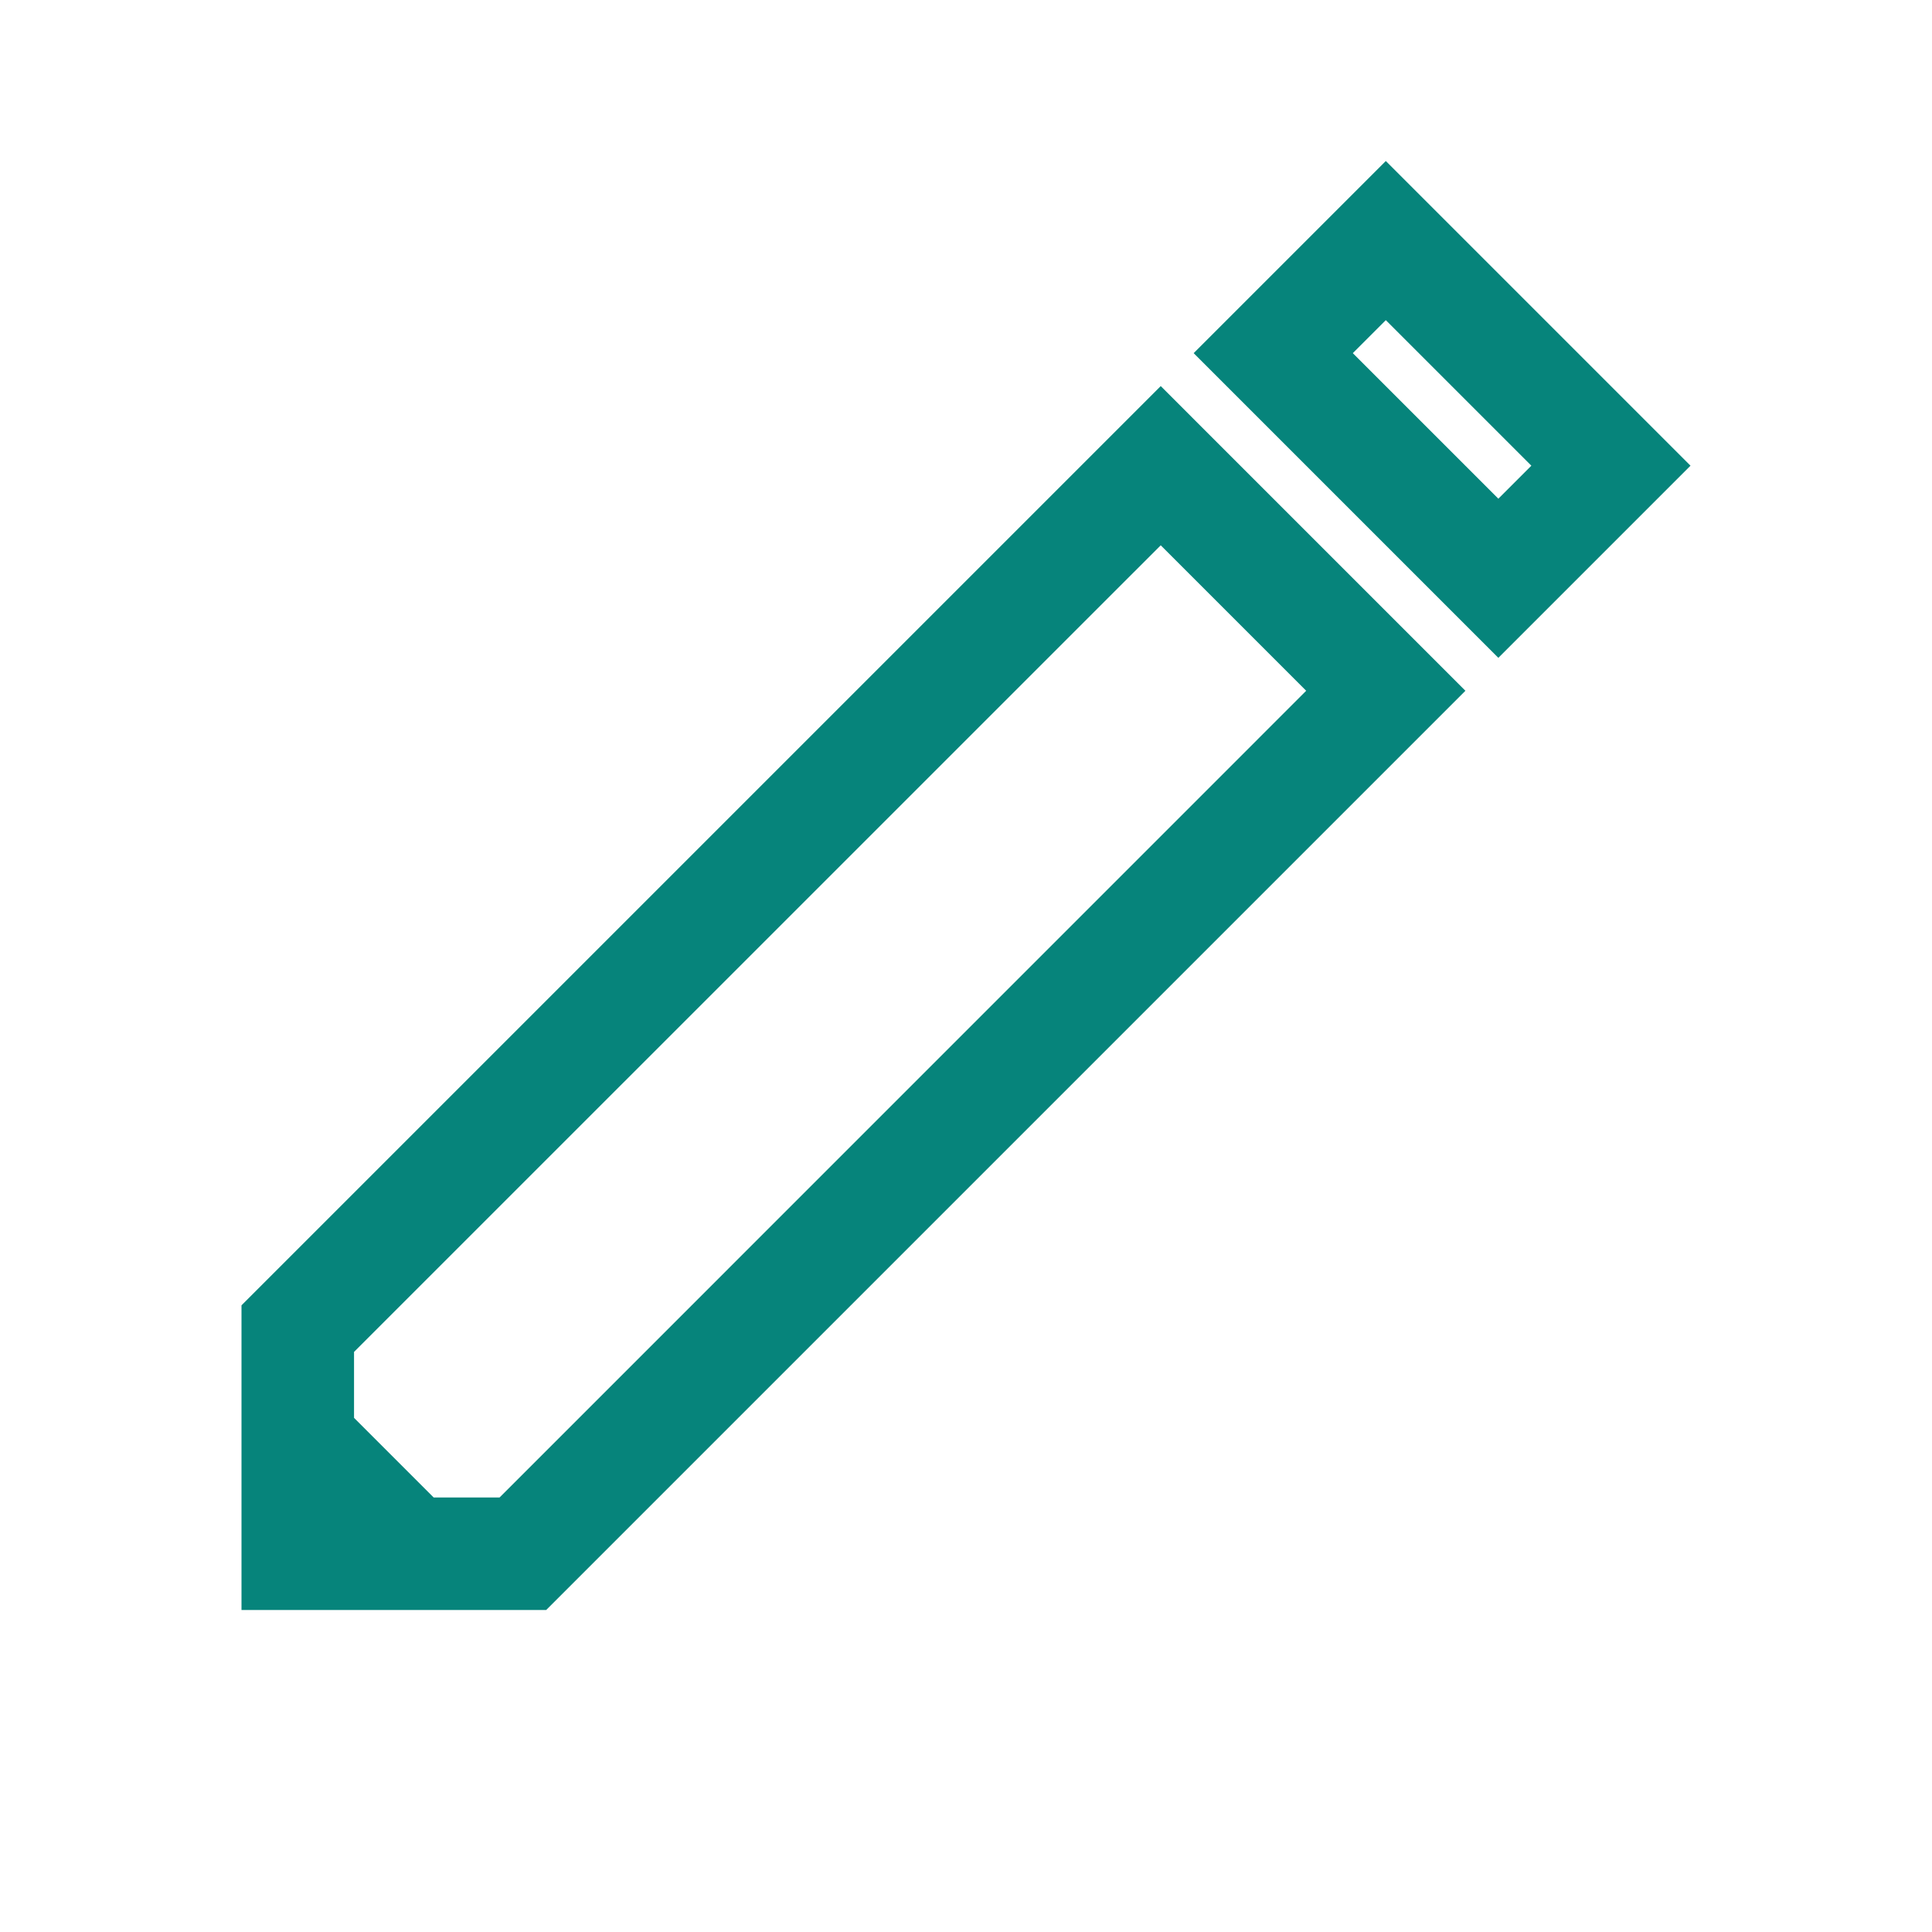
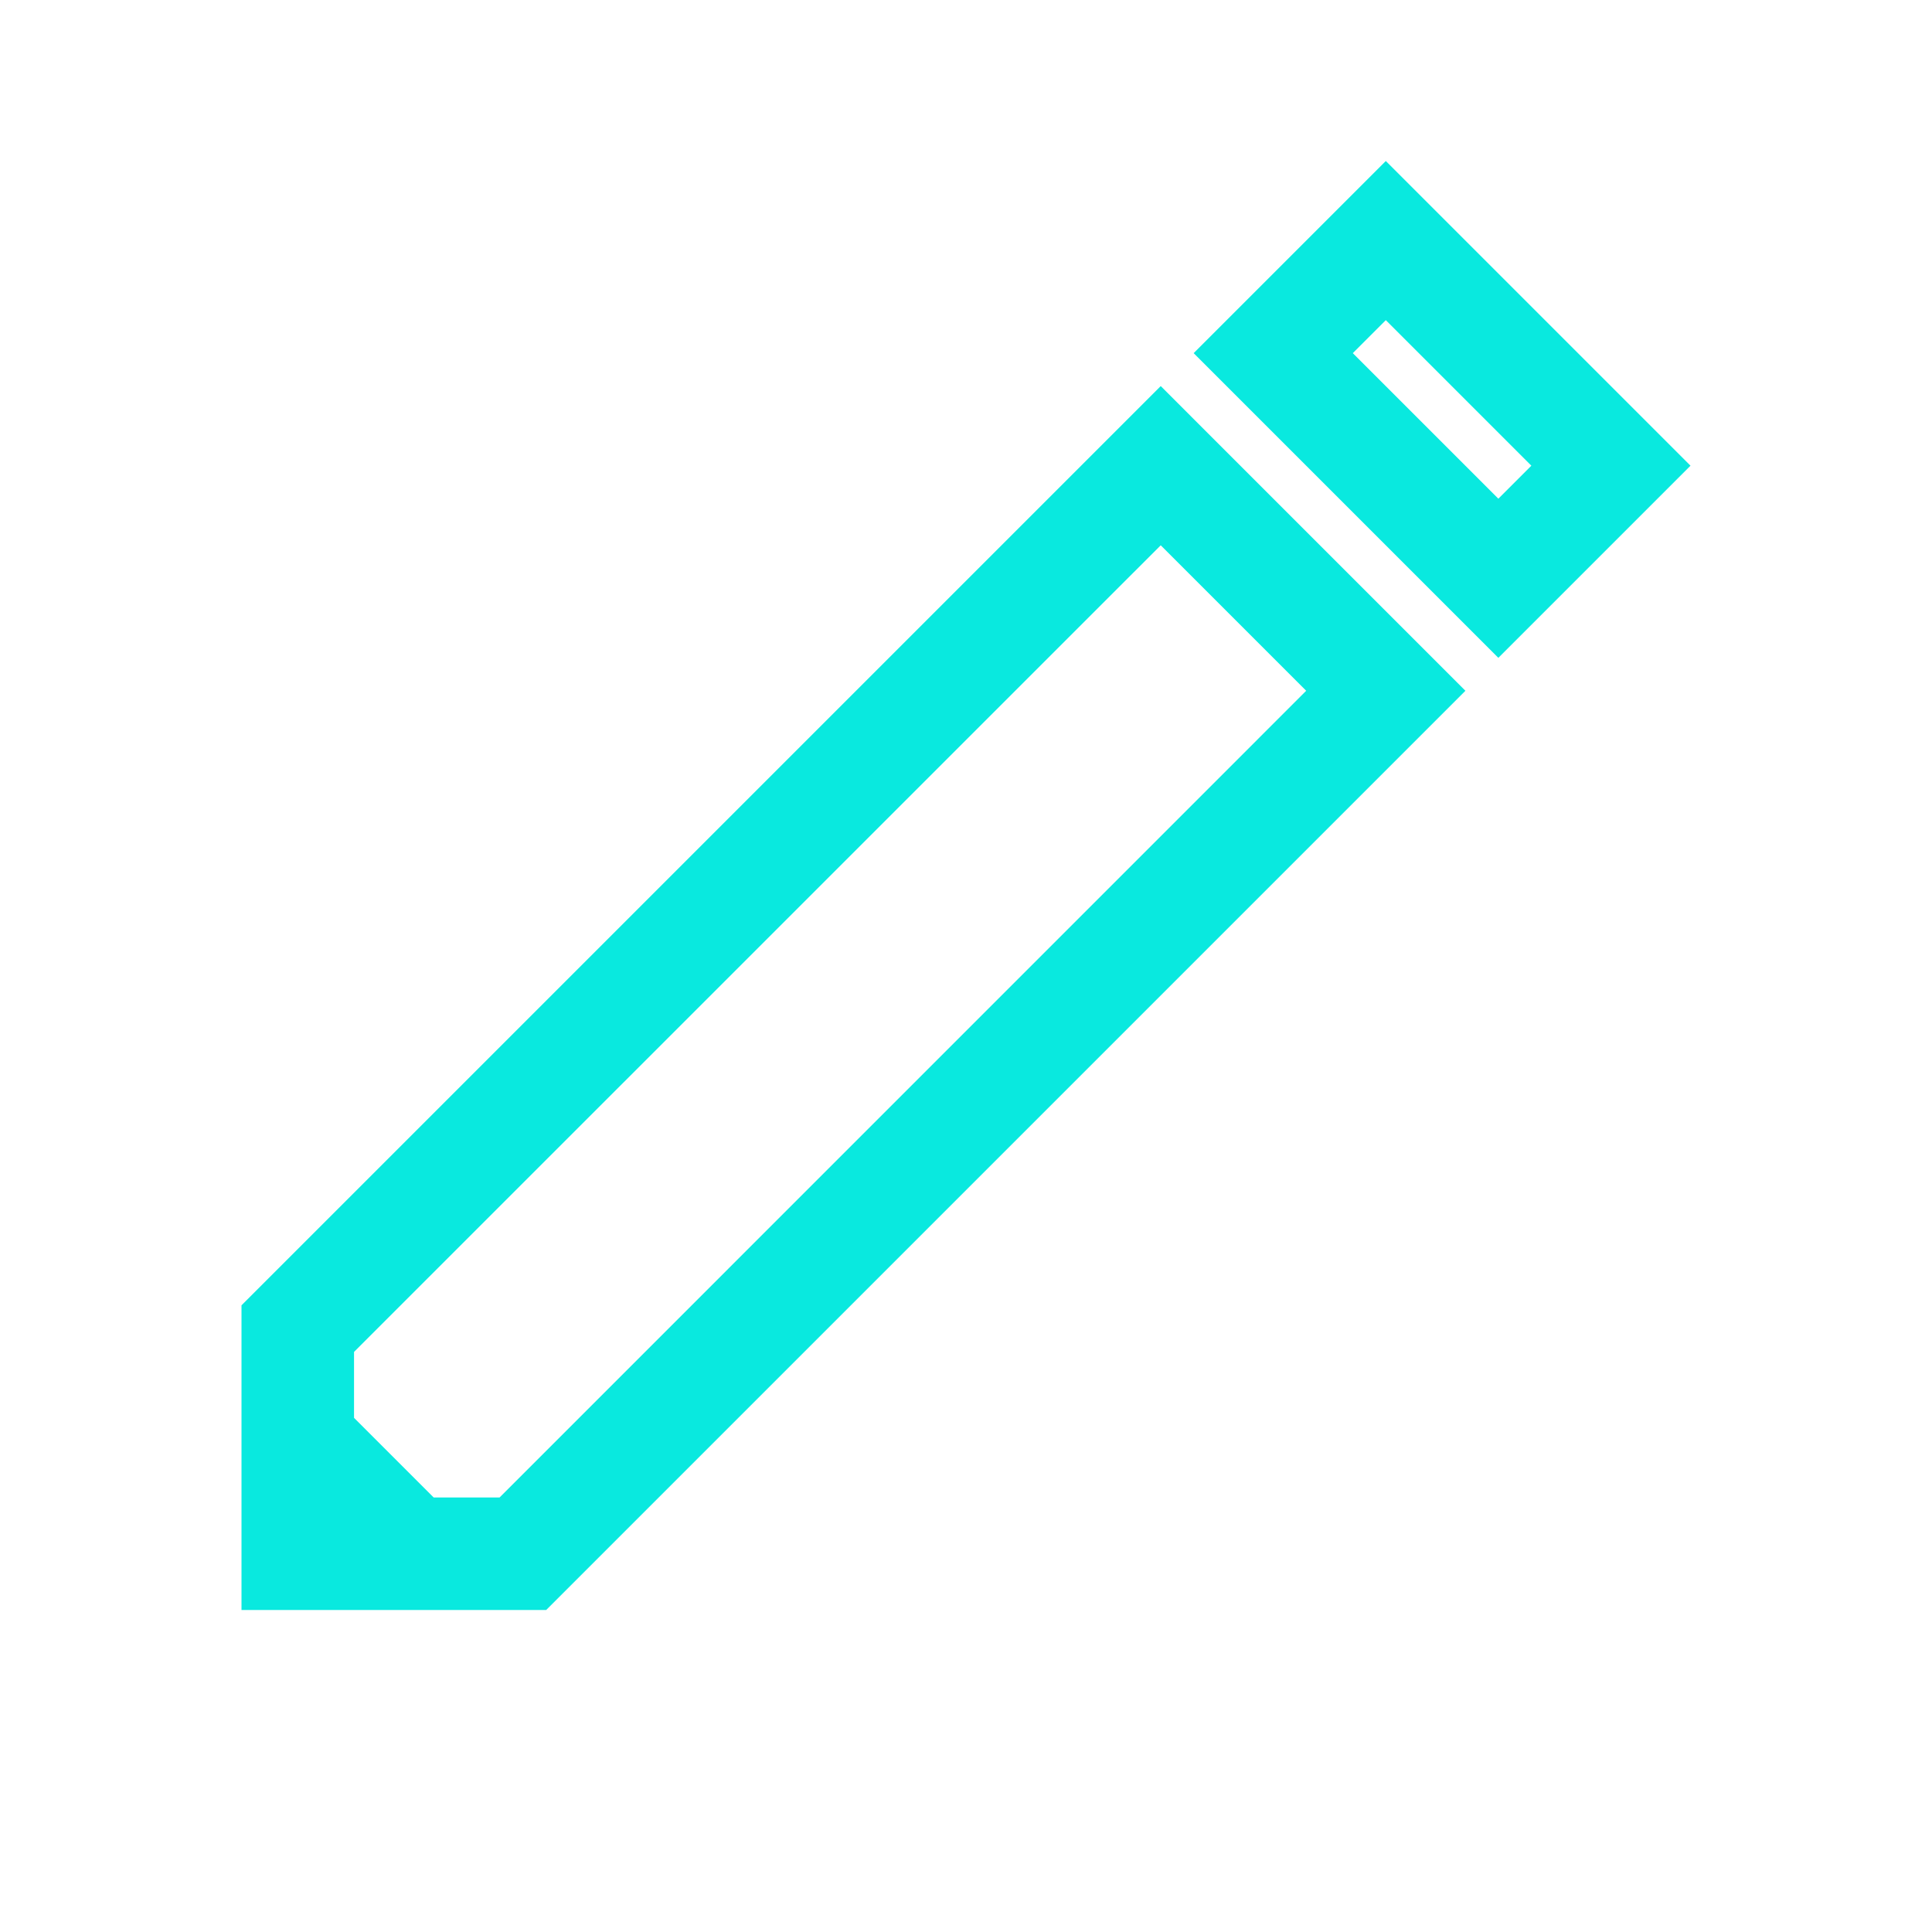
<svg xmlns="http://www.w3.org/2000/svg" width="24" height="24" viewBox="0 0 24 24" fill="none">
  <rect width="24" height="24" />
-   <path fill-rule="evenodd" clip-rule="evenodd" d="M17.215 2L21 5.785L18.613 8.172L14.828 4.387L17.215 2ZM16.805 4.387L18.613 6.195L19.023 5.785L17.215 3.977L16.805 4.387ZM14.419 4.796L18.204 8.581L6.785 20H3V16.215L14.419 4.796ZM4.398 16.794V17.613L5.387 18.602H6.206L16.226 8.581L14.419 6.774L4.398 16.794Z" fill="#06847B" />
+   <path fill-rule="evenodd" clip-rule="evenodd" d="M17.215 2L21 5.785L18.613 8.172L14.828 4.387L17.215 2ZM16.805 4.387L18.613 6.195L19.023 5.785L17.215 3.977L16.805 4.387ZM14.419 4.796L18.204 8.581L6.785 20H3V16.215L14.419 4.796ZM4.398 16.794V17.613L5.387 18.602H6.206L16.226 8.581L14.419 6.774L4.398 16.794Z" fill="#09E9DF" />
</svg>
